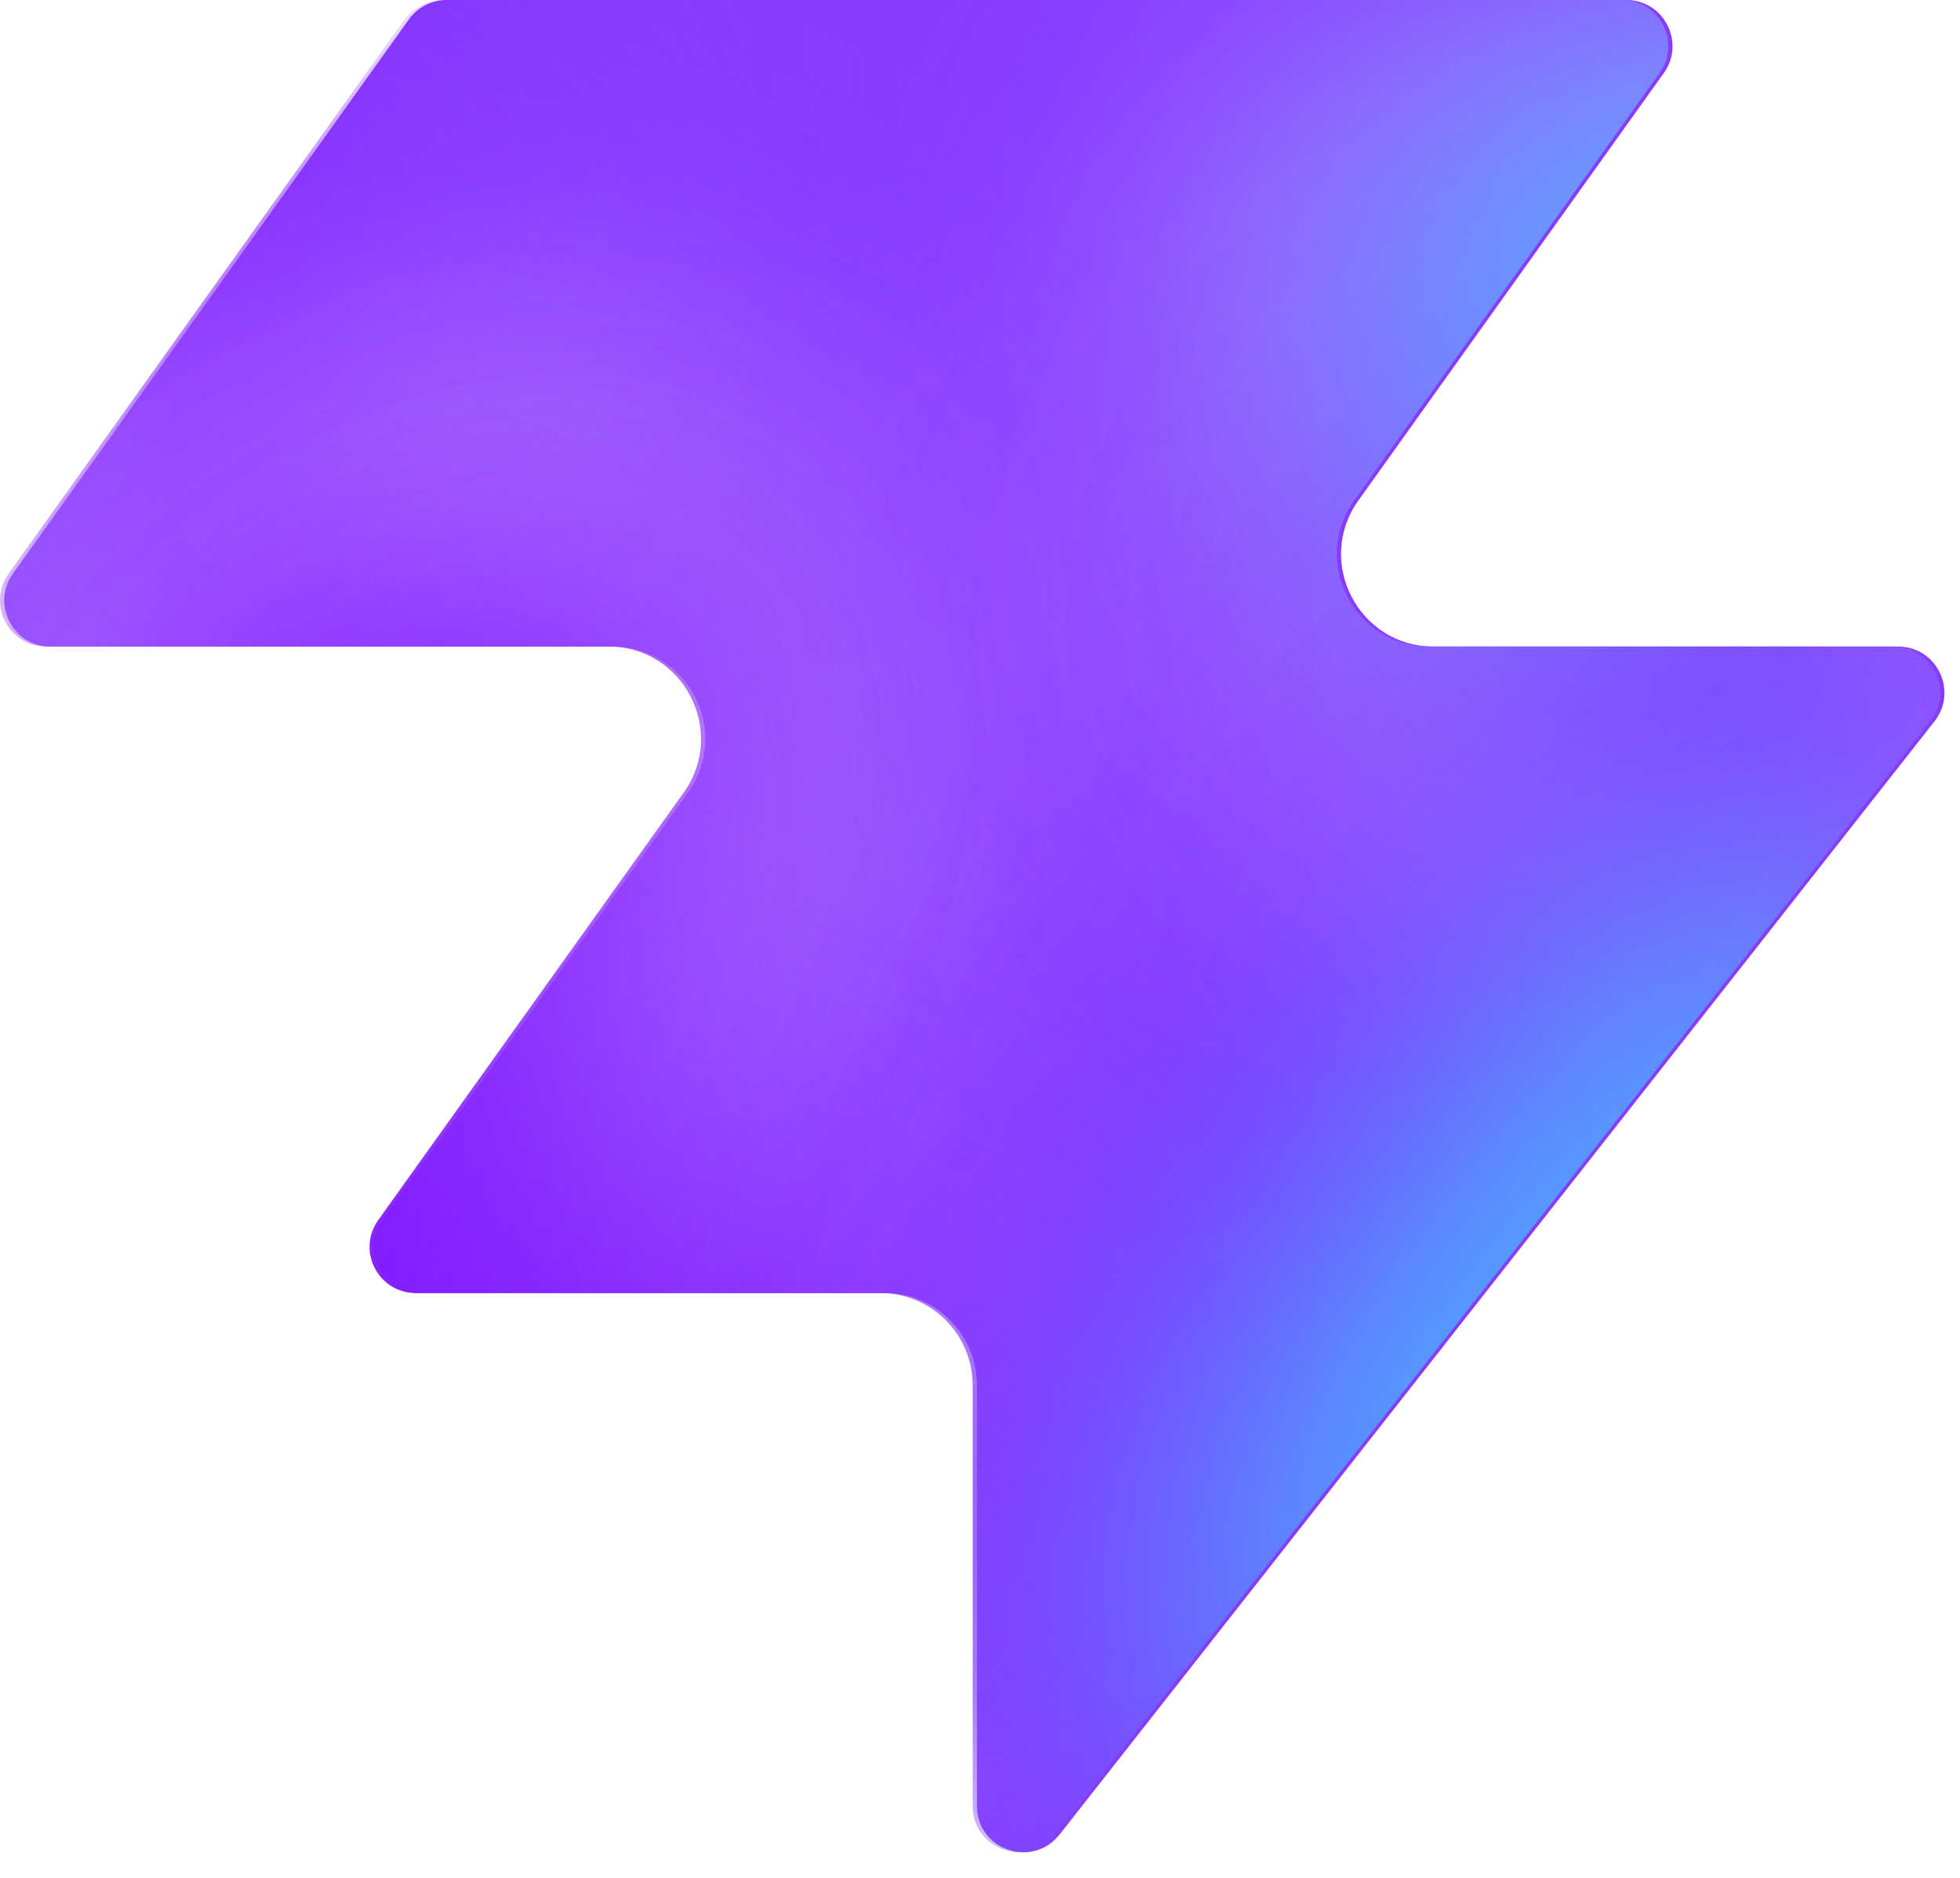
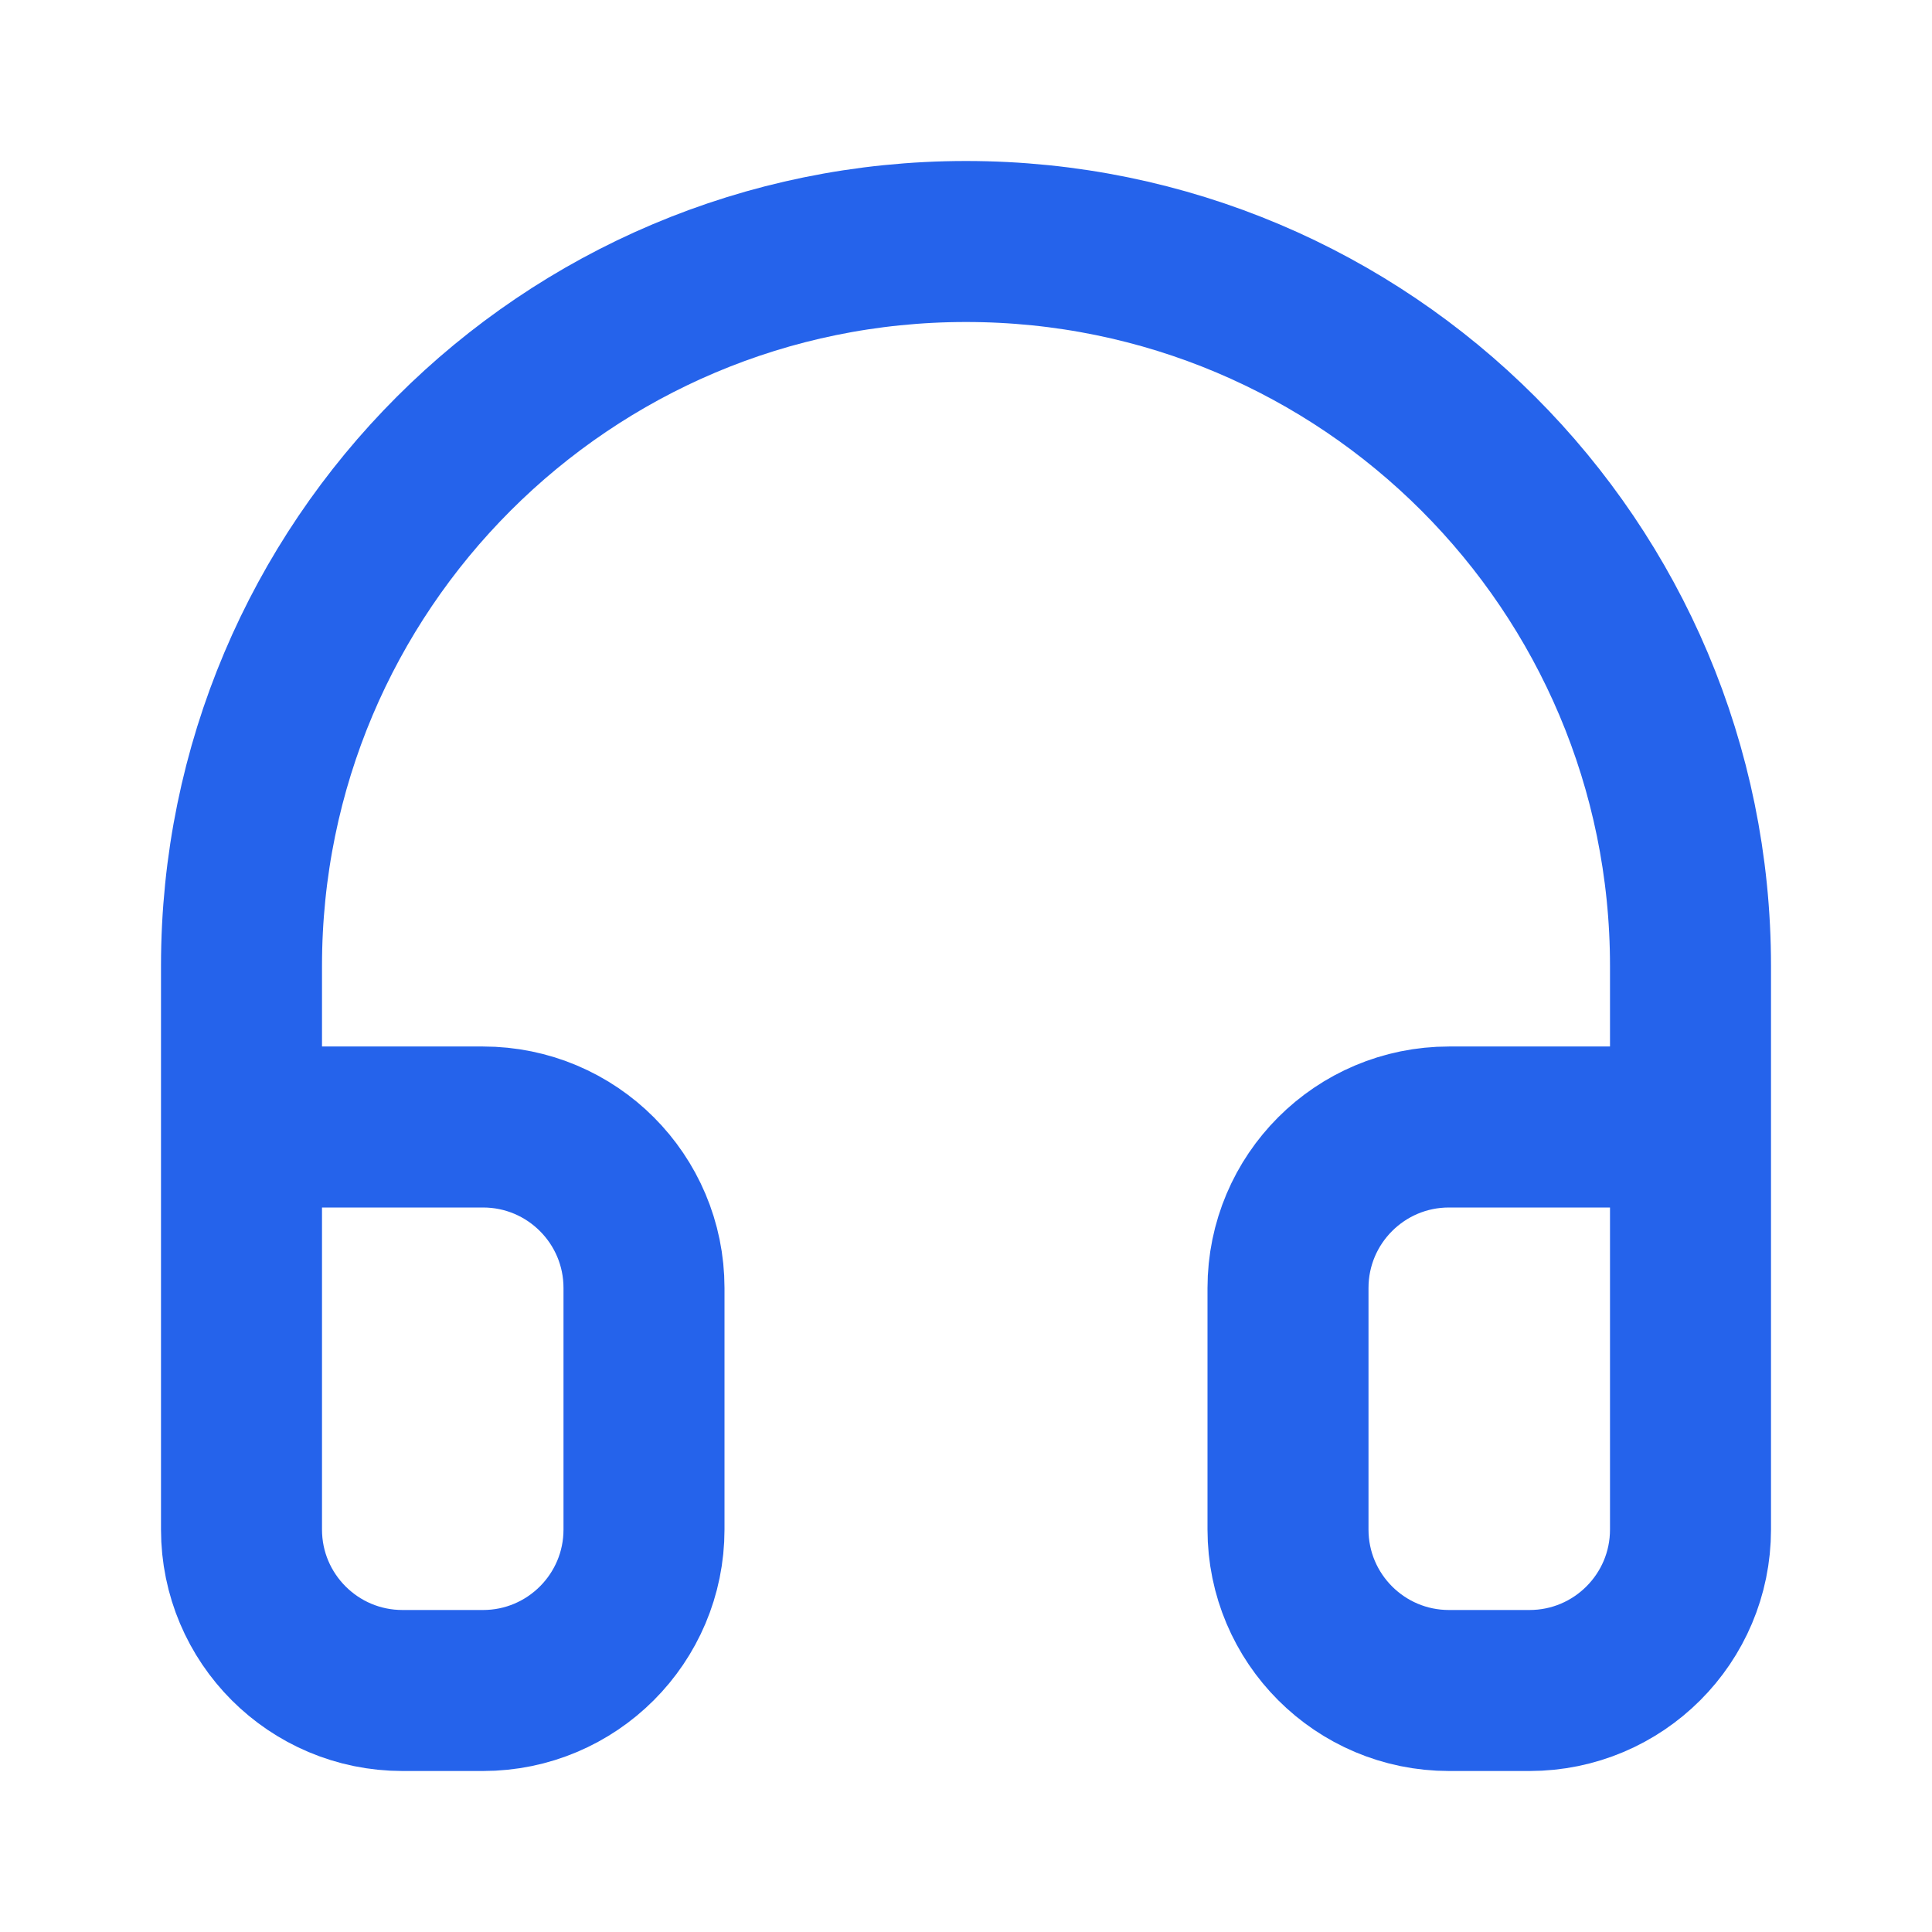
- <svg xmlns="http://www.w3.org/2000/svg" width="48" height="46" fill="none" viewBox="0 0 48 46">
-   <path fill="#863bff" d="M25.946 44.938c-.664.845-2.021.375-2.021-.698V33.937a2.26 2.26 0 0 0-2.262-2.262H10.287c-.92 0-1.456-1.04-.92-1.788l7.48-10.471c1.07-1.497 0-3.578-1.842-3.578H1.237c-.92 0-1.456-1.04-.92-1.788L10.013.474c.214-.297.556-.474.92-.474h28.894c.92 0 1.456 1.04.92 1.788l-7.48 10.471c-1.07 1.498 0 3.579 1.842 3.579h11.377c.943 0 1.473 1.088.89 1.83L25.947 44.94z" style="fill:#863bff;fill:color(display-p3 .525 .23 1);fill-opacity:1" />
-   <mask id="a" width="48" height="46" x="0" y="0" maskUnits="userSpaceOnUse" style="mask-type:alpha">
-     <path fill="#000" d="M25.842 44.938c-.664.844-2.021.375-2.021-.698V33.937a2.26 2.26 0 0 0-2.262-2.262H10.183c-.92 0-1.456-1.04-.92-1.788l7.48-10.471c1.07-1.498 0-3.579-1.842-3.579H1.133c-.92 0-1.456-1.04-.92-1.787L9.91.473c.214-.297.556-.474.92-.474h28.894c.92 0 1.456 1.04.92 1.788l-7.48 10.471c-1.07 1.498 0 3.578 1.842 3.578h11.377c.943 0 1.473 1.088.89 1.832L25.843 44.94z" style="fill:#000;fill-opacity:1" />
-   </mask>
-   <g mask="url(#a)">
-     <g filter="url(#b)">
-       <ellipse cx="5.508" cy="14.704" fill="#ede6ff" rx="5.508" ry="14.704" style="fill:#ede6ff;fill:color(display-p3 .927 .903 1);fill-opacity:1" transform="matrix(.00324 1 1 -.00324 -4.47 31.516)" />
-     </g>
-     <g filter="url(#c)">
-       <ellipse cx="10.399" cy="29.851" fill="#ede6ff" rx="10.399" ry="29.851" style="fill:#ede6ff;fill:color(display-p3 .927 .903 1);fill-opacity:1" transform="matrix(.00324 1 1 -.00324 -39.328 7.883)" />
-     </g>
-     <g filter="url(#d)">
-       <ellipse cx="5.508" cy="30.487" fill="#7e14ff" rx="5.508" ry="30.487" style="fill:#7e14ff;fill:color(display-p3 .492 .077 1);fill-opacity:1" transform="rotate(89.814 -25.913 -14.639)scale(1 -1)" />
-     </g>
-     <g filter="url(#e)">
-       <ellipse cx="5.508" cy="30.599" fill="#7e14ff" rx="5.508" ry="30.599" style="fill:#7e14ff;fill:color(display-p3 .492 .077 1);fill-opacity:1" transform="rotate(89.814 -32.644 -3.334)scale(1 -1)" />
-     </g>
-     <g filter="url(#f)">
-       <ellipse cx="5.508" cy="30.599" fill="#7e14ff" rx="5.508" ry="30.599" style="fill:#7e14ff;fill:color(display-p3 .492 .077 1);fill-opacity:1" transform="matrix(.00324 1 1 -.00324 -34.34 30.47)" />
-     </g>
-     <g filter="url(#g)">
-       <ellipse cx="14.072" cy="22.078" fill="#ede6ff" rx="14.072" ry="22.078" style="fill:#ede6ff;fill:color(display-p3 .927 .903 1);fill-opacity:1" transform="rotate(93.35 24.506 48.493)scale(-1 1)" />
-     </g>
-     <g filter="url(#h)">
-       <ellipse cx="3.47" cy="21.501" fill="#7e14ff" rx="3.47" ry="21.501" style="fill:#7e14ff;fill:color(display-p3 .492 .077 1);fill-opacity:1" transform="rotate(89.009 28.708 47.59)scale(-1 1)" />
-     </g>
-     <g filter="url(#i)">
-       <ellipse cx="3.47" cy="21.501" fill="#7e14ff" rx="3.47" ry="21.501" style="fill:#7e14ff;fill:color(display-p3 .492 .077 1);fill-opacity:1" transform="rotate(89.009 28.708 47.59)scale(-1 1)" />
-     </g>
-     <g filter="url(#j)">
-       <ellipse cx=".387" cy="8.972" fill="#7e14ff" rx="4.407" ry="29.108" style="fill:#7e14ff;fill:color(display-p3 .492 .077 1);fill-opacity:1" transform="rotate(39.51 .387 8.972)" />
-     </g>
-     <g filter="url(#k)">
-       <ellipse cx="47.523" cy="-6.092" fill="#7e14ff" rx="4.407" ry="29.108" style="fill:#7e14ff;fill:color(display-p3 .492 .077 1);fill-opacity:1" transform="rotate(37.892 47.523 -6.092)" />
-     </g>
-     <g filter="url(#l)">
-       <ellipse cx="41.412" cy="6.333" fill="#47bfff" rx="5.971" ry="9.665" style="fill:#47bfff;fill:color(display-p3 .28 .748 1);fill-opacity:1" transform="rotate(37.892 41.412 6.333)" />
-     </g>
-     <g filter="url(#m)">
-       <ellipse cx="-1.879" cy="38.332" fill="#7e14ff" rx="4.407" ry="29.108" style="fill:#7e14ff;fill:color(display-p3 .492 .077 1);fill-opacity:1" transform="rotate(37.892 -1.88 38.332)" />
-     </g>
-     <g filter="url(#n)">
-       <ellipse cx="-1.879" cy="38.332" fill="#7e14ff" rx="4.407" ry="29.108" style="fill:#7e14ff;fill:color(display-p3 .492 .077 1);fill-opacity:1" transform="rotate(37.892 -1.88 38.332)" />
-     </g>
-     <g filter="url(#o)">
-       <ellipse cx="35.651" cy="29.907" fill="#7e14ff" rx="4.407" ry="29.108" style="fill:#7e14ff;fill:color(display-p3 .492 .077 1);fill-opacity:1" transform="rotate(37.892 35.651 29.907)" />
-     </g>
-     <g filter="url(#p)">
-       <ellipse cx="38.418" cy="32.4" fill="#47bfff" rx="5.971" ry="15.297" style="fill:#47bfff;fill:color(display-p3 .28 .748 1);fill-opacity:1" transform="rotate(37.892 38.418 32.4)" />
-     </g>
-   </g>
-   <defs>
-     <filter id="b" width="60.045" height="41.654" x="-19.77" y="16.149" color-interpolation-filters="sRGB" filterUnits="userSpaceOnUse">
-       <feFlood flood-opacity="0" result="BackgroundImageFix" />
-       <feBlend in="SourceGraphic" in2="BackgroundImageFix" result="shape" />
-       <feGaussianBlur result="effect1_foregroundBlur_2002_17158" stdDeviation="7.659" />
-     </filter>
-     <filter id="c" width="90.34" height="51.437" x="-54.613" y="-7.533" color-interpolation-filters="sRGB" filterUnits="userSpaceOnUse">
-       <feFlood flood-opacity="0" result="BackgroundImageFix" />
-       <feBlend in="SourceGraphic" in2="BackgroundImageFix" result="shape" />
-       <feGaussianBlur result="effect1_foregroundBlur_2002_17158" stdDeviation="7.659" />
-     </filter>
-     <filter id="d" width="79.355" height="29.4" x="-49.64" y="2.03" color-interpolation-filters="sRGB" filterUnits="userSpaceOnUse">
-       <feFlood flood-opacity="0" result="BackgroundImageFix" />
-       <feBlend in="SourceGraphic" in2="BackgroundImageFix" result="shape" />
-       <feGaussianBlur result="effect1_foregroundBlur_2002_17158" stdDeviation="4.596" />
-     </filter>
-     <filter id="e" width="79.579" height="29.4" x="-45.045" y="20.029" color-interpolation-filters="sRGB" filterUnits="userSpaceOnUse">
-       <feFlood flood-opacity="0" result="BackgroundImageFix" />
-       <feBlend in="SourceGraphic" in2="BackgroundImageFix" result="shape" />
-       <feGaussianBlur result="effect1_foregroundBlur_2002_17158" stdDeviation="4.596" />
-     </filter>
-     <filter id="f" width="79.579" height="29.4" x="-43.513" y="21.178" color-interpolation-filters="sRGB" filterUnits="userSpaceOnUse">
-       <feFlood flood-opacity="0" result="BackgroundImageFix" />
-       <feBlend in="SourceGraphic" in2="BackgroundImageFix" result="shape" />
-       <feGaussianBlur result="effect1_foregroundBlur_2002_17158" stdDeviation="4.596" />
-     </filter>
-     <filter id="g" width="74.749" height="58.852" x="15.756" y="-17.901" color-interpolation-filters="sRGB" filterUnits="userSpaceOnUse">
-       <feFlood flood-opacity="0" result="BackgroundImageFix" />
-       <feBlend in="SourceGraphic" in2="BackgroundImageFix" result="shape" />
-       <feGaussianBlur result="effect1_foregroundBlur_2002_17158" stdDeviation="7.659" />
-     </filter>
-     <filter id="h" width="61.377" height="25.362" x="23.548" y="2.284" color-interpolation-filters="sRGB" filterUnits="userSpaceOnUse">
-       <feFlood flood-opacity="0" result="BackgroundImageFix" />
-       <feBlend in="SourceGraphic" in2="BackgroundImageFix" result="shape" />
-       <feGaussianBlur result="effect1_foregroundBlur_2002_17158" stdDeviation="4.596" />
-     </filter>
-     <filter id="i" width="61.377" height="25.362" x="23.548" y="2.284" color-interpolation-filters="sRGB" filterUnits="userSpaceOnUse">
-       <feFlood flood-opacity="0" result="BackgroundImageFix" />
-       <feBlend in="SourceGraphic" in2="BackgroundImageFix" result="shape" />
-       <feGaussianBlur result="effect1_foregroundBlur_2002_17158" stdDeviation="4.596" />
-     </filter>
-     <filter id="j" width="56.045" height="63.649" x="-27.636" y="-22.853" color-interpolation-filters="sRGB" filterUnits="userSpaceOnUse">
-       <feFlood flood-opacity="0" result="BackgroundImageFix" />
-       <feBlend in="SourceGraphic" in2="BackgroundImageFix" result="shape" />
-       <feGaussianBlur result="effect1_foregroundBlur_2002_17158" stdDeviation="4.596" />
-     </filter>
-     <filter id="k" width="54.814" height="64.646" x="20.116" y="-38.415" color-interpolation-filters="sRGB" filterUnits="userSpaceOnUse">
-       <feFlood flood-opacity="0" result="BackgroundImageFix" />
-       <feBlend in="SourceGraphic" in2="BackgroundImageFix" result="shape" />
-       <feGaussianBlur result="effect1_foregroundBlur_2002_17158" stdDeviation="4.596" />
-     </filter>
-     <filter id="l" width="33.541" height="35.313" x="24.641" y="-11.323" color-interpolation-filters="sRGB" filterUnits="userSpaceOnUse">
-       <feFlood flood-opacity="0" result="BackgroundImageFix" />
-       <feBlend in="SourceGraphic" in2="BackgroundImageFix" result="shape" />
-       <feGaussianBlur result="effect1_foregroundBlur_2002_17158" stdDeviation="4.596" />
-     </filter>
-     <filter id="m" width="54.814" height="64.646" x="-29.286" y="6.009" color-interpolation-filters="sRGB" filterUnits="userSpaceOnUse">
-       <feFlood flood-opacity="0" result="BackgroundImageFix" />
-       <feBlend in="SourceGraphic" in2="BackgroundImageFix" result="shape" />
-       <feGaussianBlur result="effect1_foregroundBlur_2002_17158" stdDeviation="4.596" />
-     </filter>
-     <filter id="n" width="54.814" height="64.646" x="-29.286" y="6.009" color-interpolation-filters="sRGB" filterUnits="userSpaceOnUse">
-       <feFlood flood-opacity="0" result="BackgroundImageFix" />
-       <feBlend in="SourceGraphic" in2="BackgroundImageFix" result="shape" />
-       <feGaussianBlur result="effect1_foregroundBlur_2002_17158" stdDeviation="4.596" />
-     </filter>
-     <filter id="o" width="54.814" height="64.646" x="8.244" y="-2.416" color-interpolation-filters="sRGB" filterUnits="userSpaceOnUse">
-       <feFlood flood-opacity="0" result="BackgroundImageFix" />
-       <feBlend in="SourceGraphic" in2="BackgroundImageFix" result="shape" />
-       <feGaussianBlur result="effect1_foregroundBlur_2002_17158" stdDeviation="4.596" />
-     </filter>
-     <filter id="p" width="39.409" height="43.623" x="18.713" y="10.588" color-interpolation-filters="sRGB" filterUnits="userSpaceOnUse">
-       <feFlood flood-opacity="0" result="BackgroundImageFix" />
-       <feBlend in="SourceGraphic" in2="BackgroundImageFix" result="shape" />
-       <feGaussianBlur result="effect1_foregroundBlur_2002_17158" stdDeviation="4.596" />
-     </filter>
-   </defs>
+ <svg xmlns="http://www.w3.org/2000/svg" width="48" height="48" viewBox="0 0 24 24" fill="none" stroke="#2563EB" stroke-width="2" stroke-linecap="round" stroke-linejoin="round">
+   <path d="M3 14h3a2 2 0 0 1 2 2v3a2 2 0 0 1-2 2H5a2 2 0 0 1-2-2v-7a9 9 0 0 1 18 0v7a2 2 0 0 1-2 2h-1a2 2 0 0 1-2-2v-3a2 2 0 0 1 2-2h3" />
</svg>
